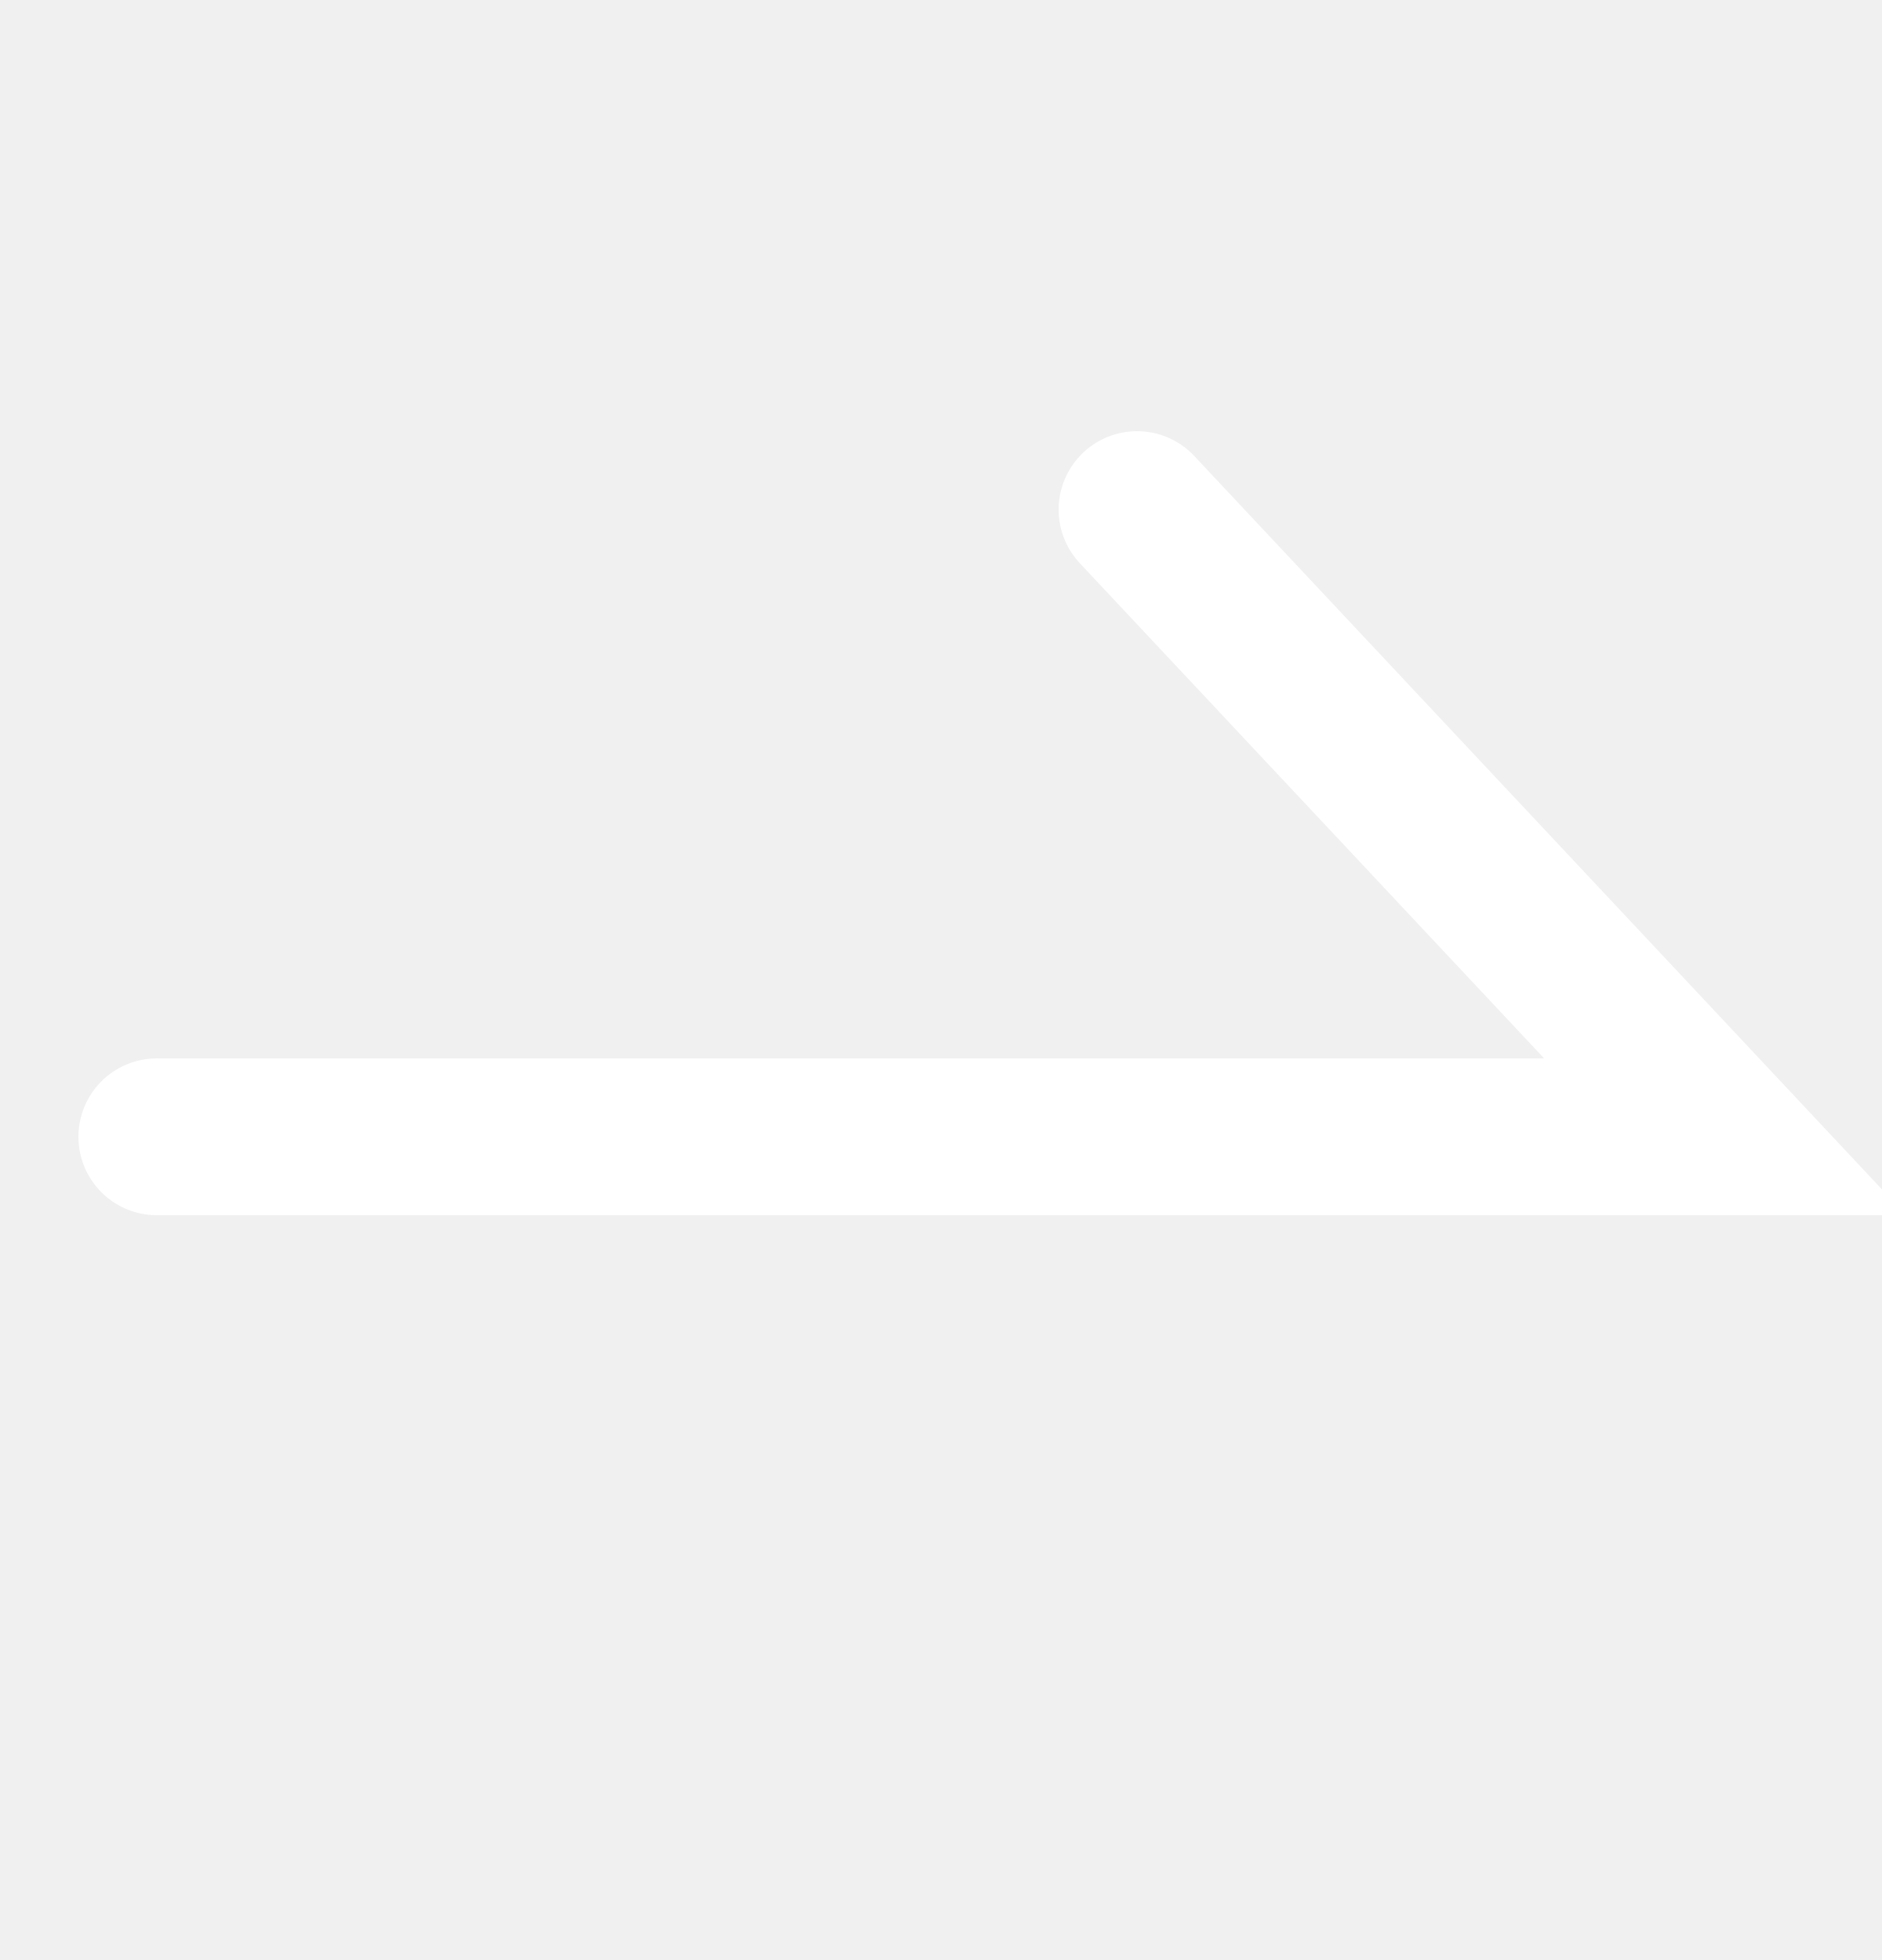
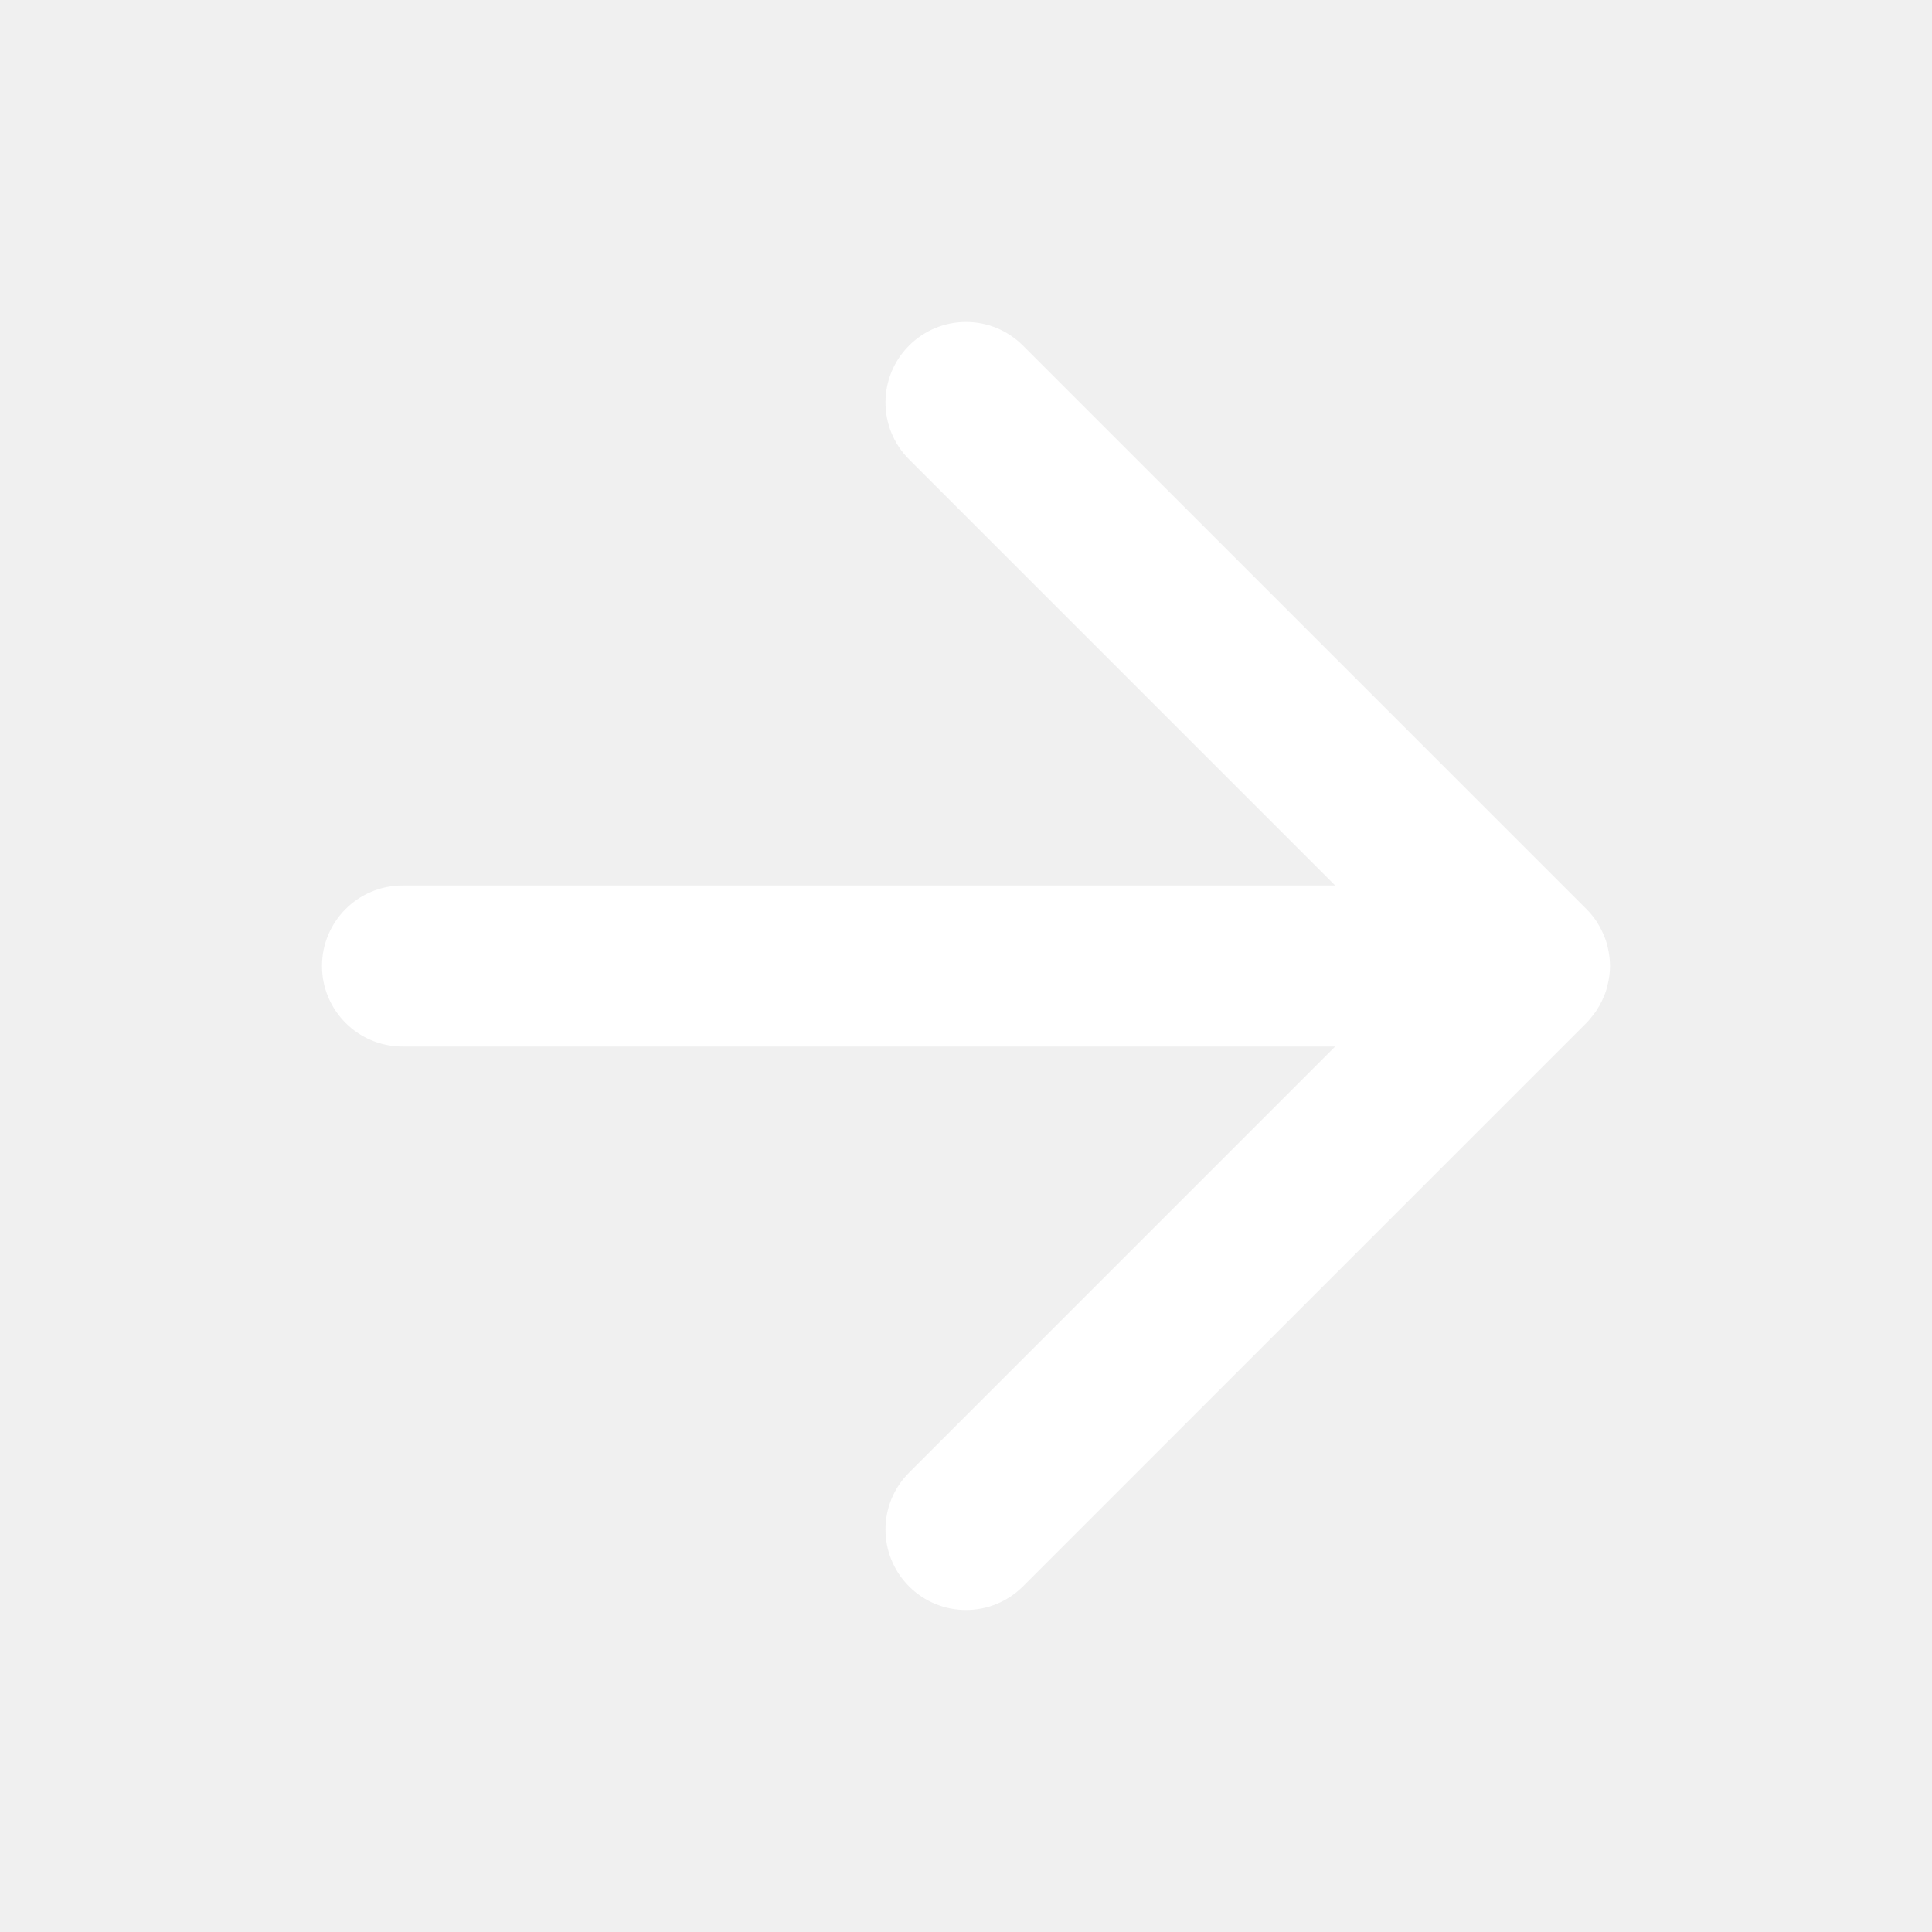
- <svg xmlns="http://www.w3.org/2000/svg" width="24" height="25" viewBox="0 0 24 25" fill="none">
-   <g clip-path="url(#clip0_1340_293)">
-     <path d="M2 14.5H22L14.5 6.5" stroke="white" stroke-width="2" stroke-linecap="round" />
-   </g>
-   <defs>
-     <clipPath id="clip0_1340_293">
-       <rect width="24" height="24" fill="white" transform="translate(0 0.5)" />
-     </clipPath>
-   </defs>
+ <svg xmlns="http://www.w3.org/2000/svg" width="24" height="24" viewBox="0 0 24 24" fill="none">
+   <path d="M11.293 4.293C11.684 3.902 12.316 3.902 12.707 4.293L19.707 11.293C19.755 11.341 19.798 11.393 19.835 11.45C19.86 11.488 19.881 11.527 19.9 11.566C19.922 11.611 19.941 11.658 19.956 11.707C19.962 11.727 19.967 11.748 19.972 11.768C19.989 11.843 20 11.92 20 12C20 12.083 19.988 12.163 19.969 12.24C19.965 12.257 19.961 12.274 19.956 12.291C19.941 12.34 19.922 12.387 19.9 12.432C19.88 12.474 19.857 12.514 19.831 12.554C19.819 12.572 19.805 12.59 19.791 12.608C19.765 12.642 19.738 12.676 19.707 12.707L12.707 19.707C12.316 20.097 11.684 20.097 11.293 19.707C10.902 19.316 10.902 18.683 11.293 18.293L16.586 13H5C4.448 13 4 12.552 4 12C4 11.448 4.448 11 5 11H16.586L11.293 5.707C10.902 5.316 10.902 4.683 11.293 4.293Z" fill="white" />
</svg>
